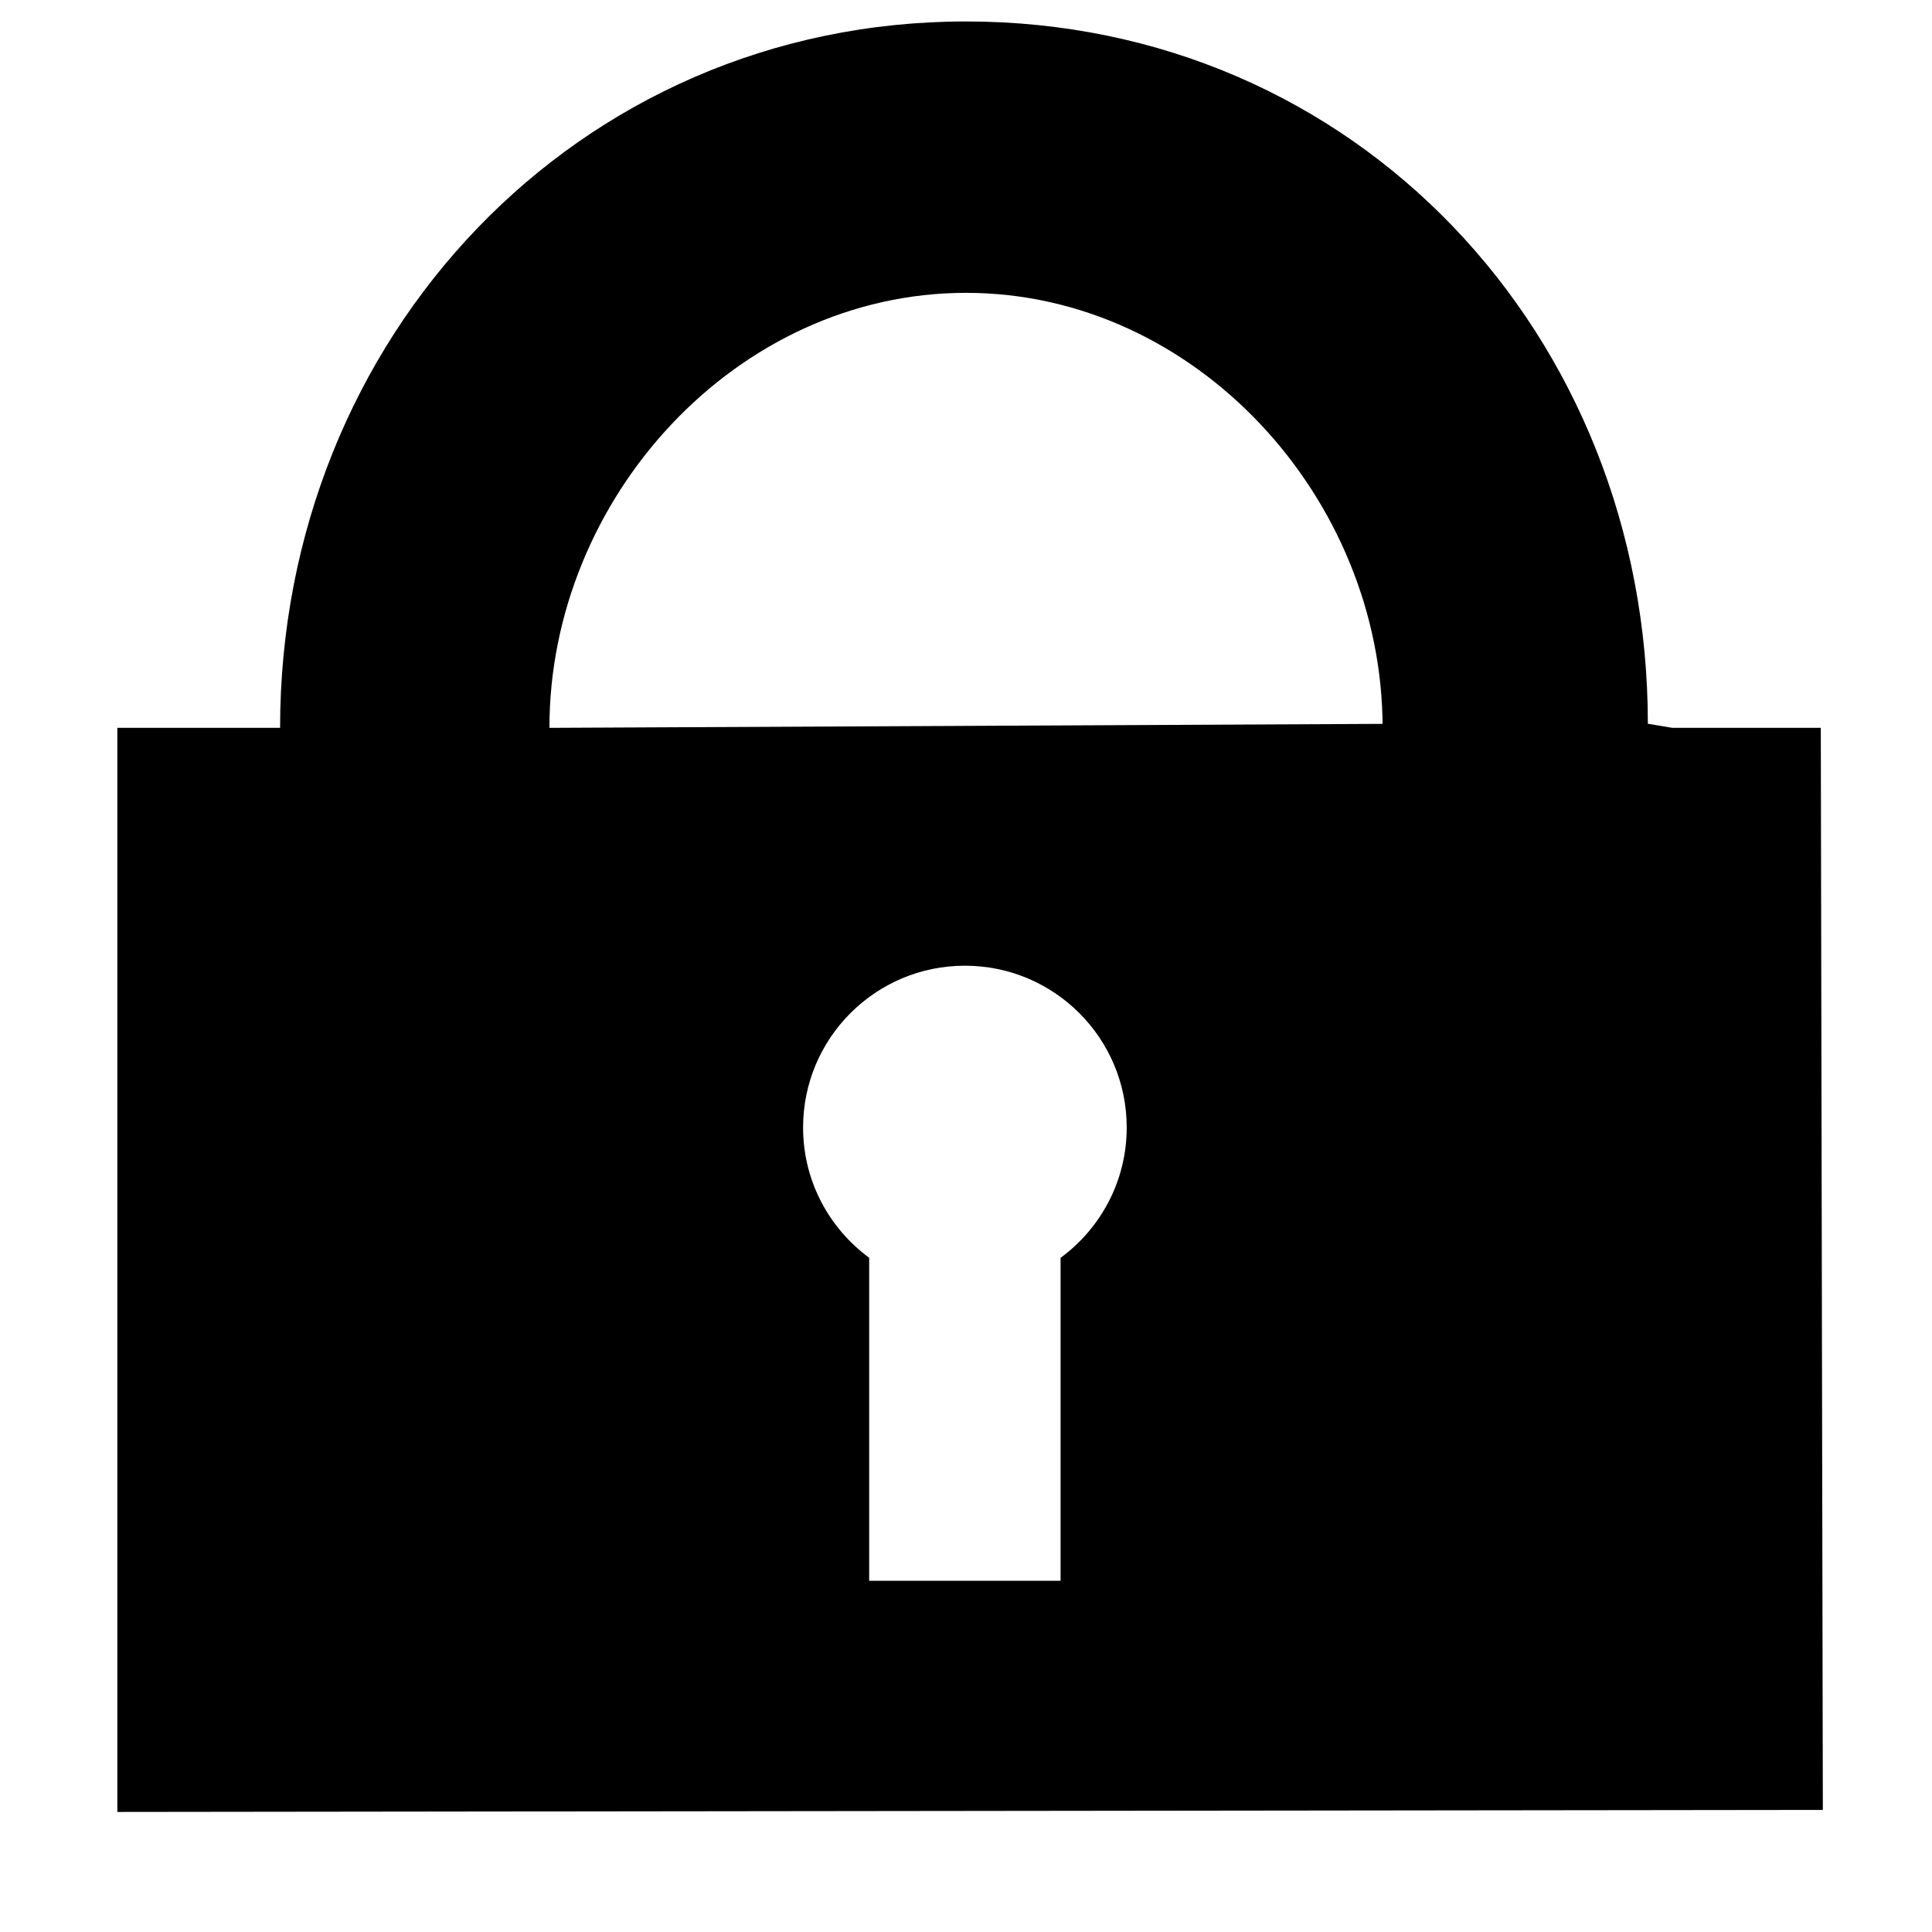
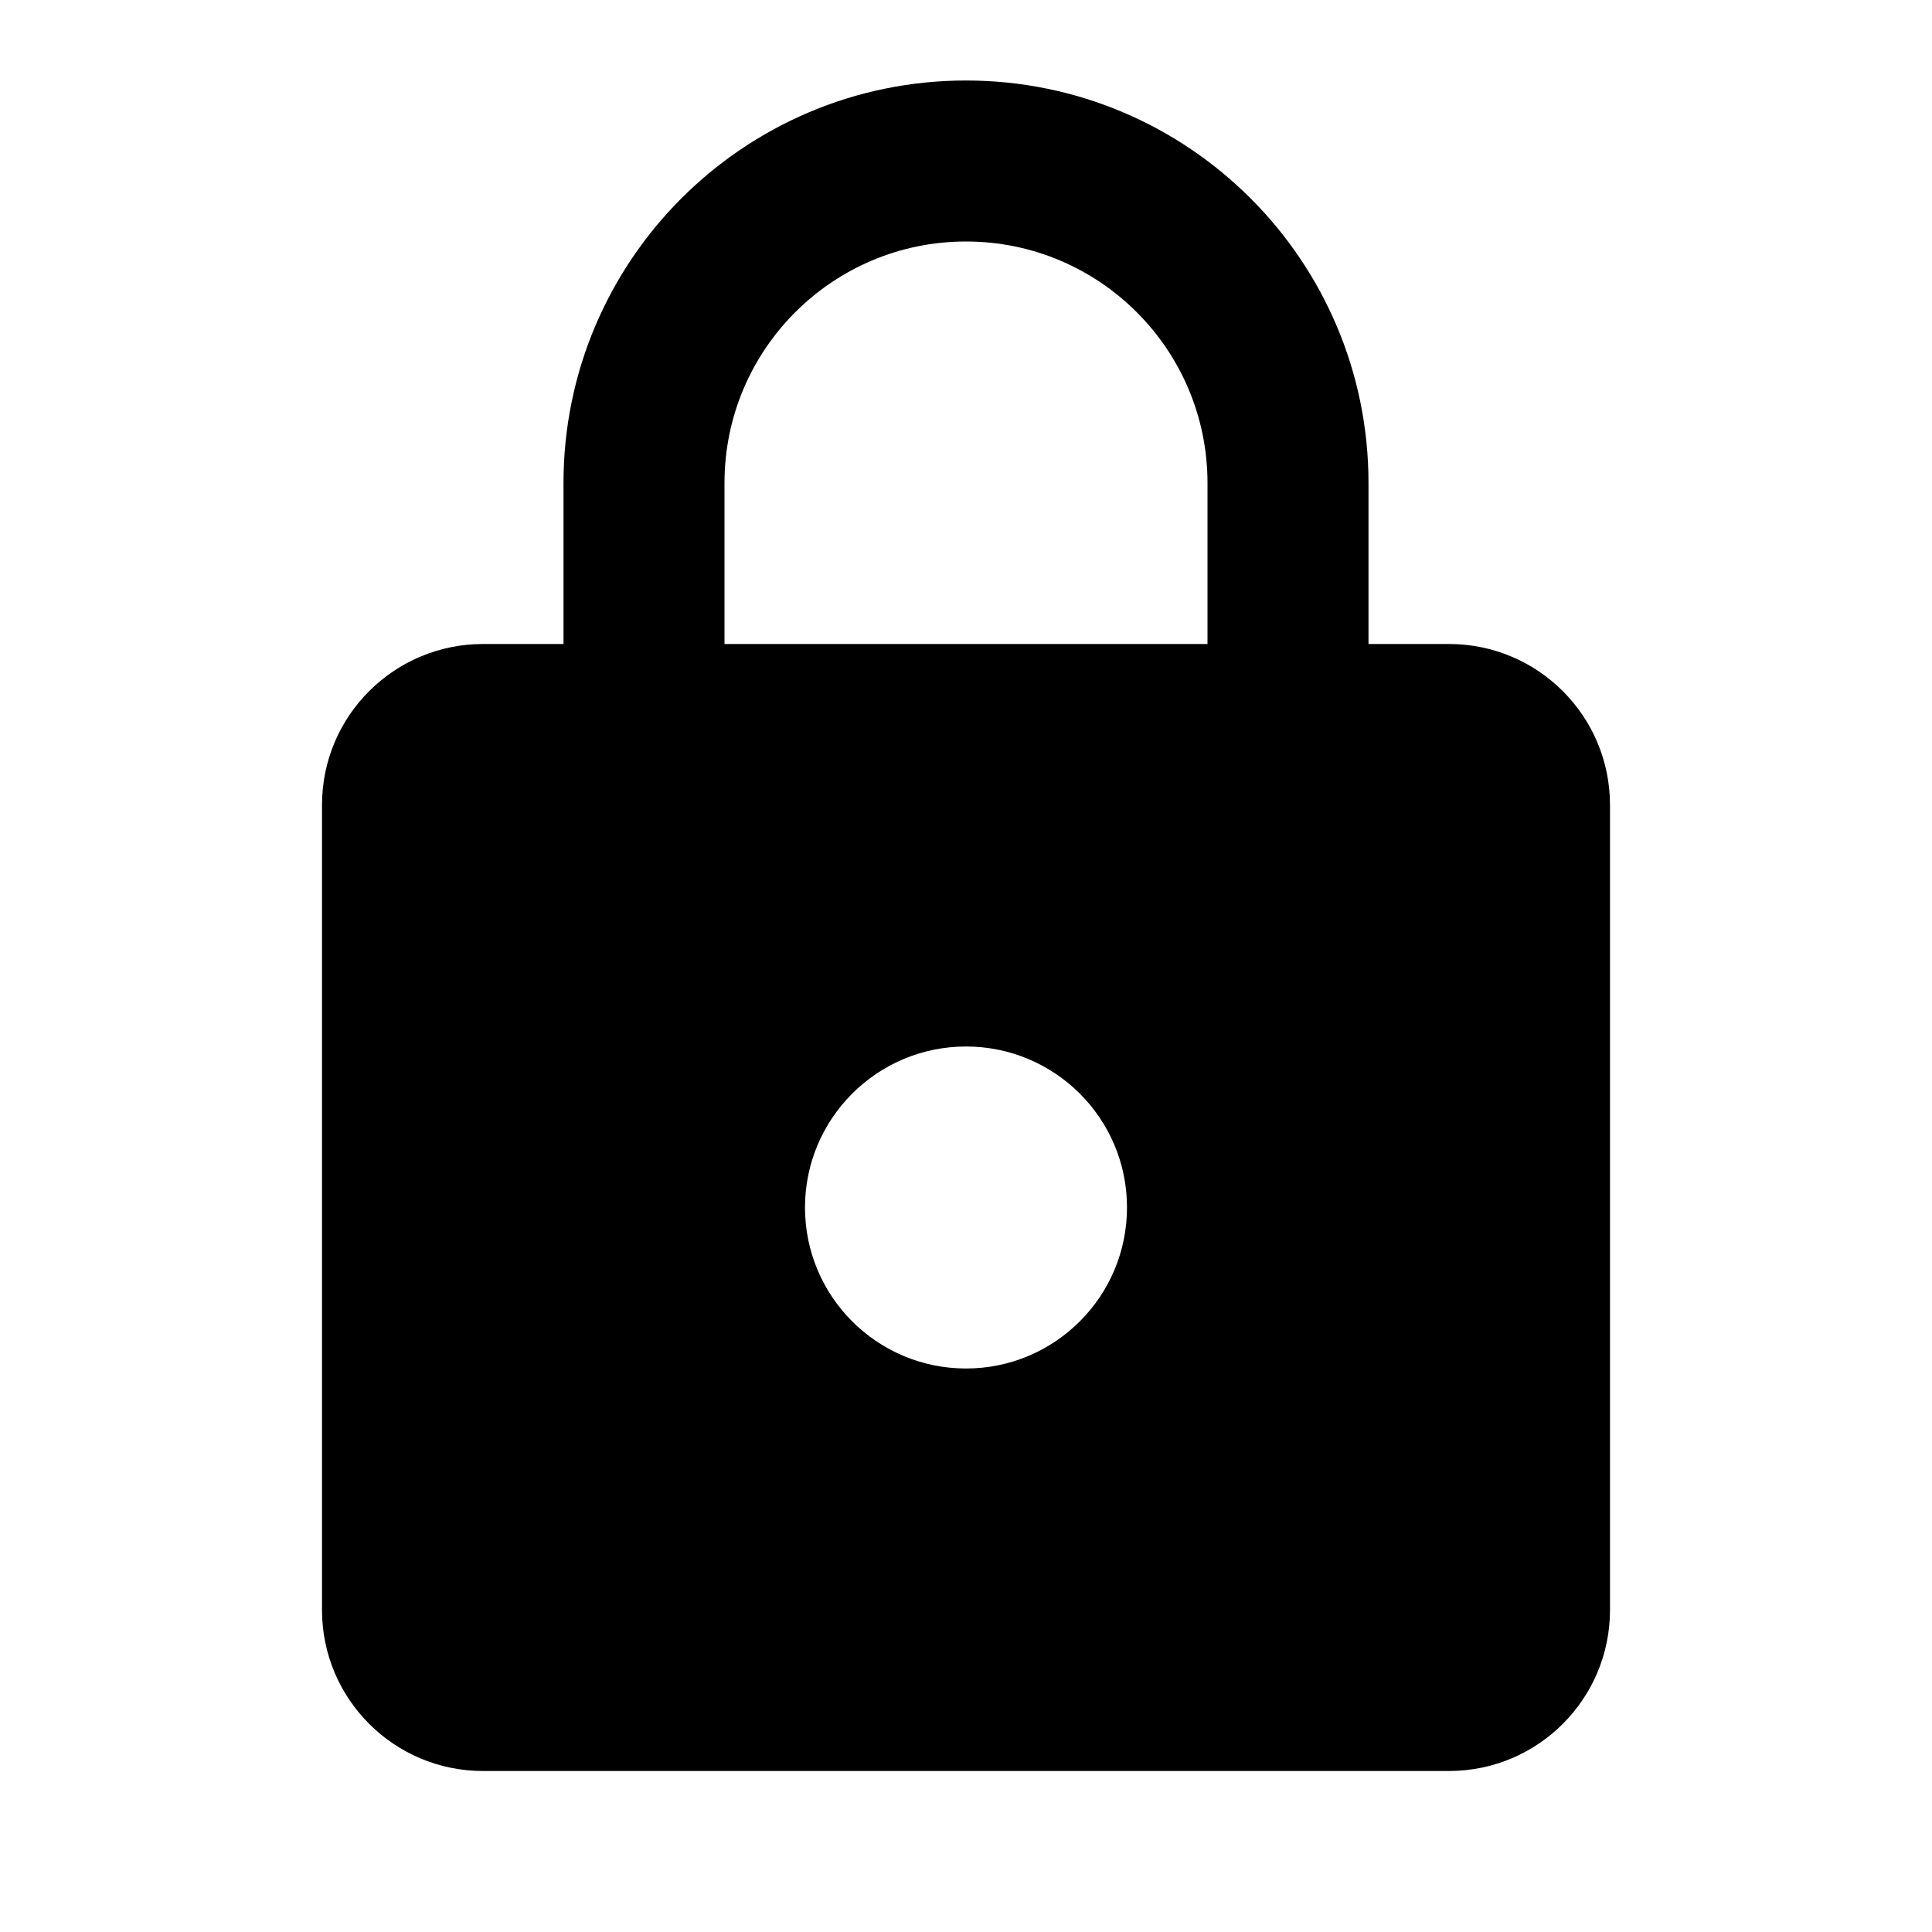
- <svg xmlns="http://www.w3.org/2000/svg" id="icon-lock" x="0px" y="0px" viewBox="0 0 120 120" xml:space="preserve" version="1.1">
-   <defs id="defs7" />
-   <path d="m 103.876,45.208 -1.525,-0.254 C 102.351,20.761 84.193,1.333 60.001,1.333 35.808,1.333 17.397,21.015 17.397,45.208 l -10.109,0 0,67.335 L 113.22,112.416 113.093,45.208 Z m -69.75,0 c 0,-14.268 11.607,-27.019 25.875,-27.019 14.268,0 25.875,12.751 25.875,27.019 l 1.398,-0.254 z m 31.749,32.918 0,20.059 -11.889,0 0,-20.063 c -2.485,-1.828 -4.105,-4.766 -4.105,-8.09 0,-5.551 4.5,-10.05 10.051,-10.05 5.552,0 10.05,4.5 10.05,10.05 0,3.324 -1.62,6.264 -4.107,8.094 z" id="path3" />
+ <svg xmlns="http://www.w3.org/2000/svg" version="1.1" width="24" height="24" viewBox="0 0 24 24">
+   <path fill="#000000" d="M12,17A2,2 0 0,0 14,15C14,13.89 13.1,13 12,13A2,2 0 0,0 10,15A2,2 0 0,0 12,17M18,8A2,2 0 0,1 20,10V20A2,2 0 0,1 18,22H6A2,2 0 0,1 4,20V10C4,8.89 4.9,8 6,8H7V6A5,5 0 0,1 12,1A5,5 0 0,1 17,6V8H18M12,3A3,3 0 0,0 9,6V8H15V6A3,3 0 0,0 12,3Z" />
</svg>
